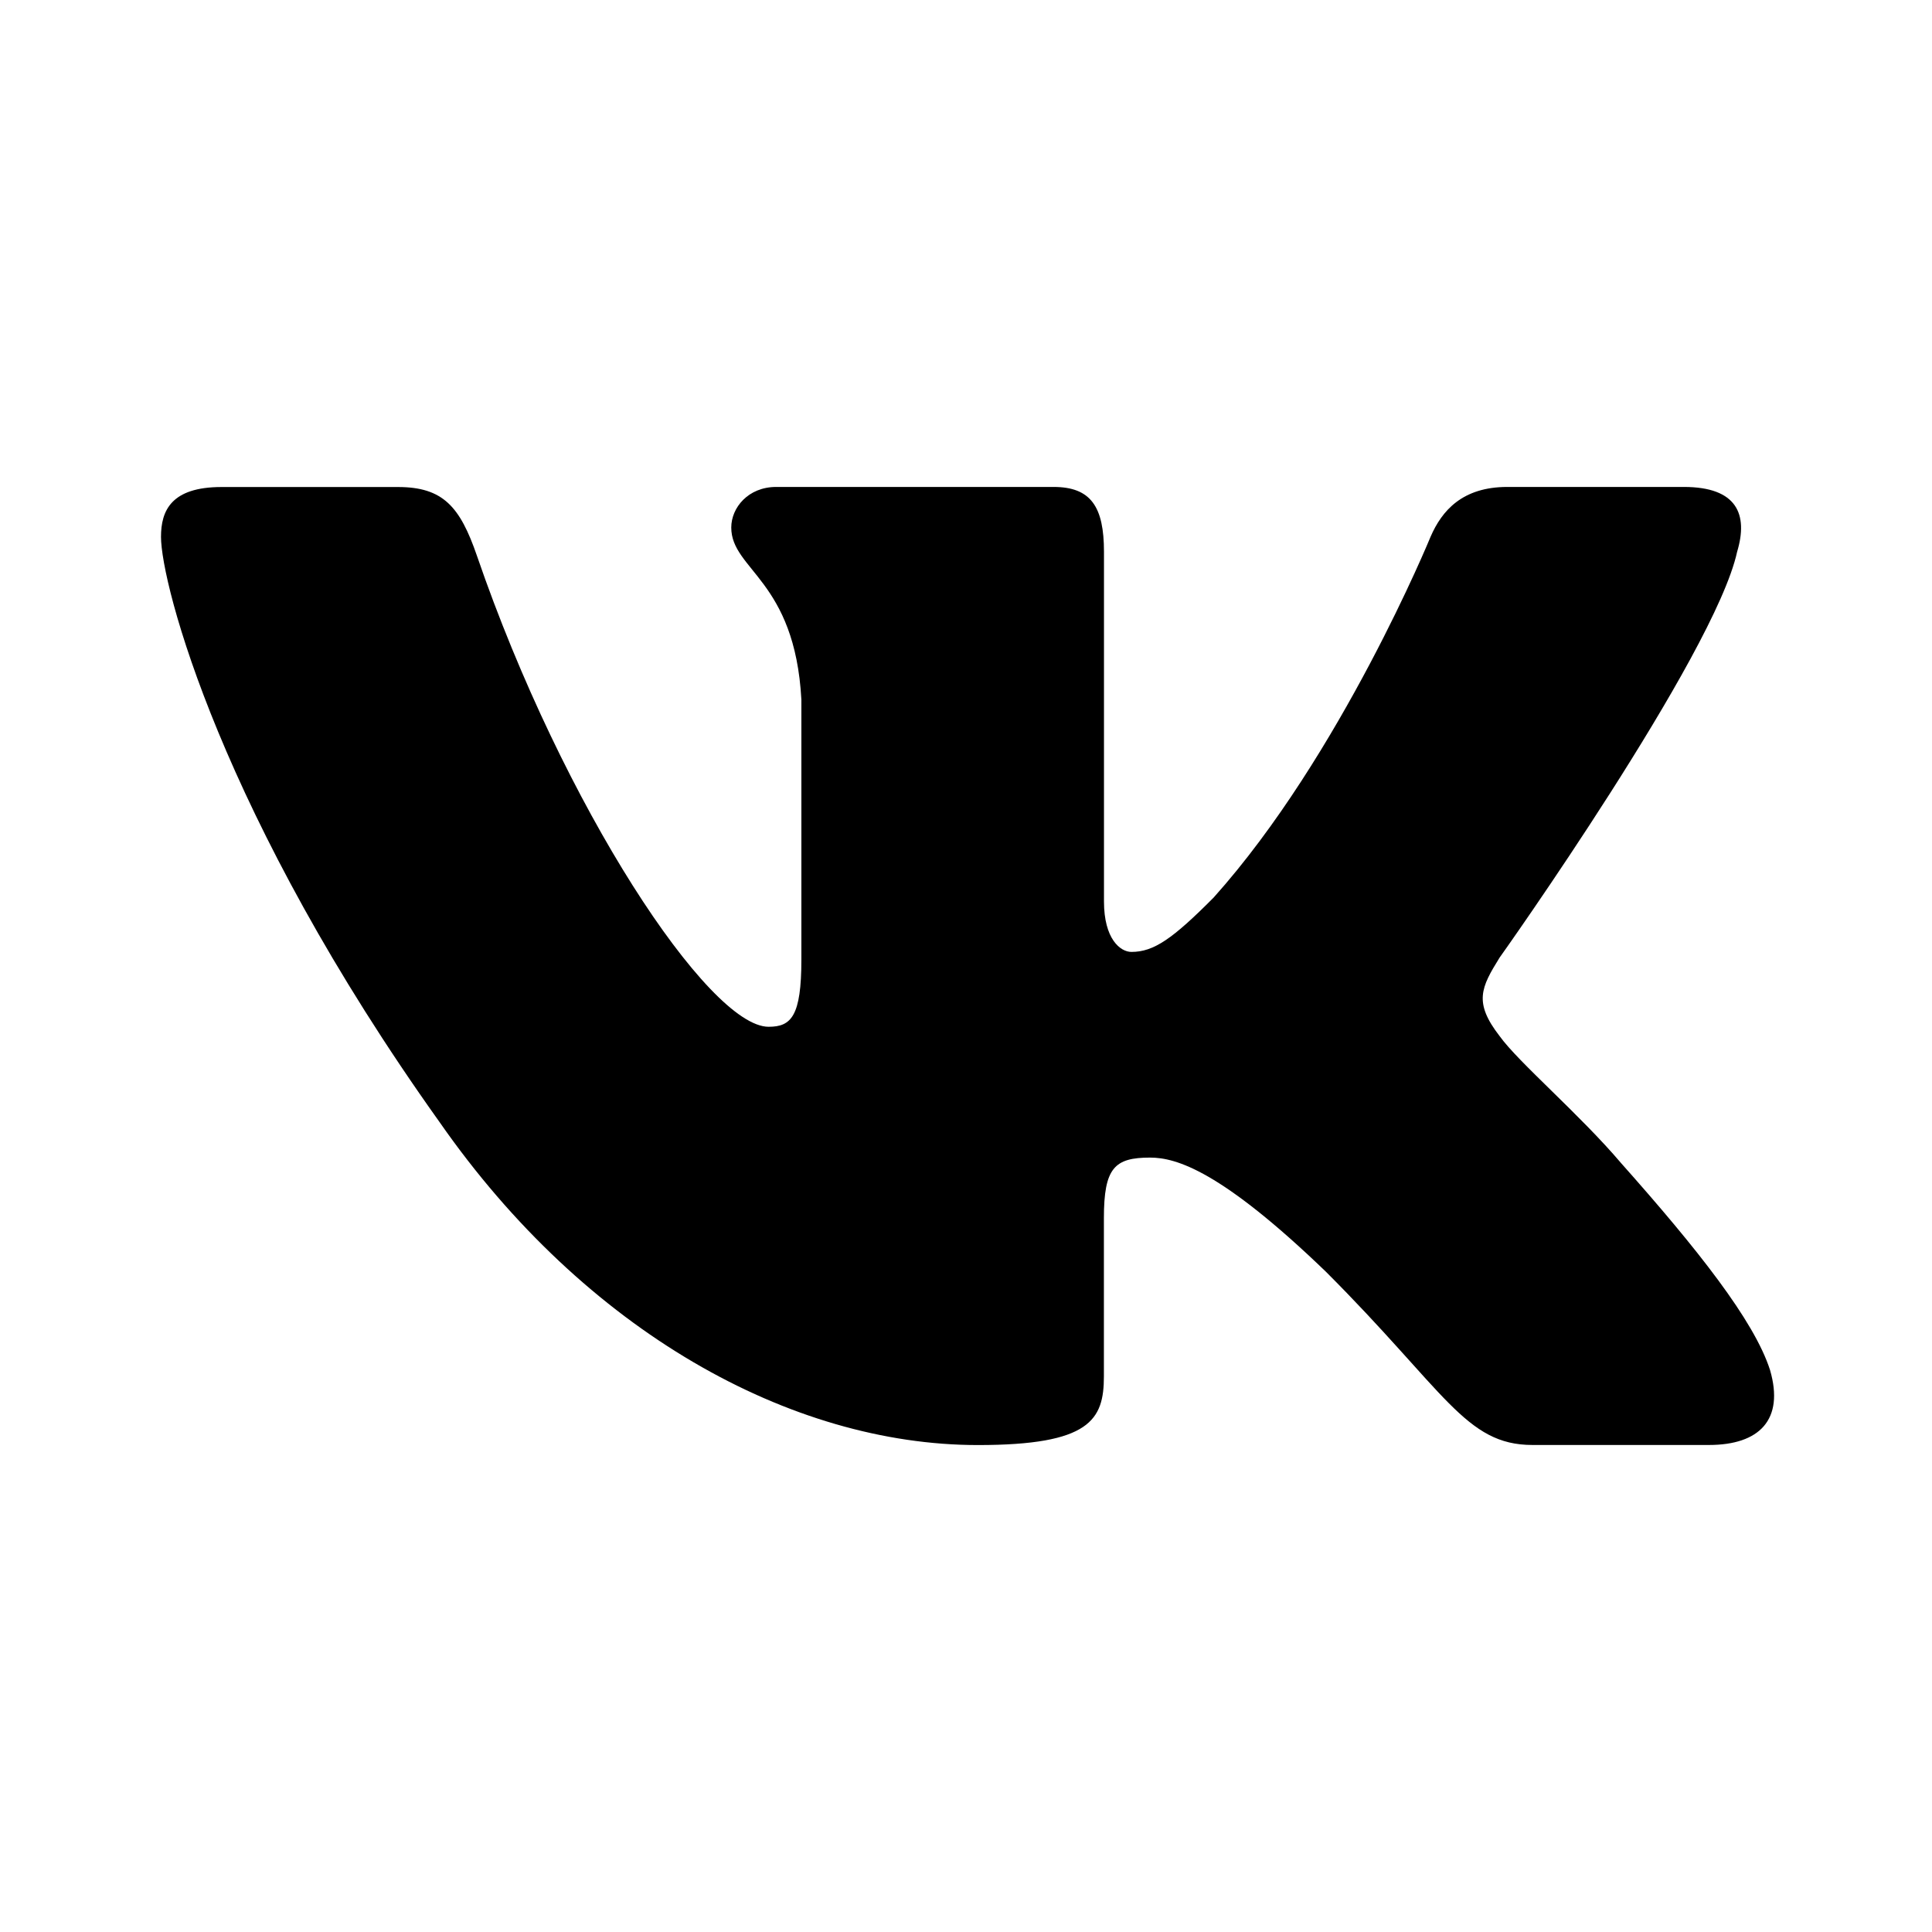
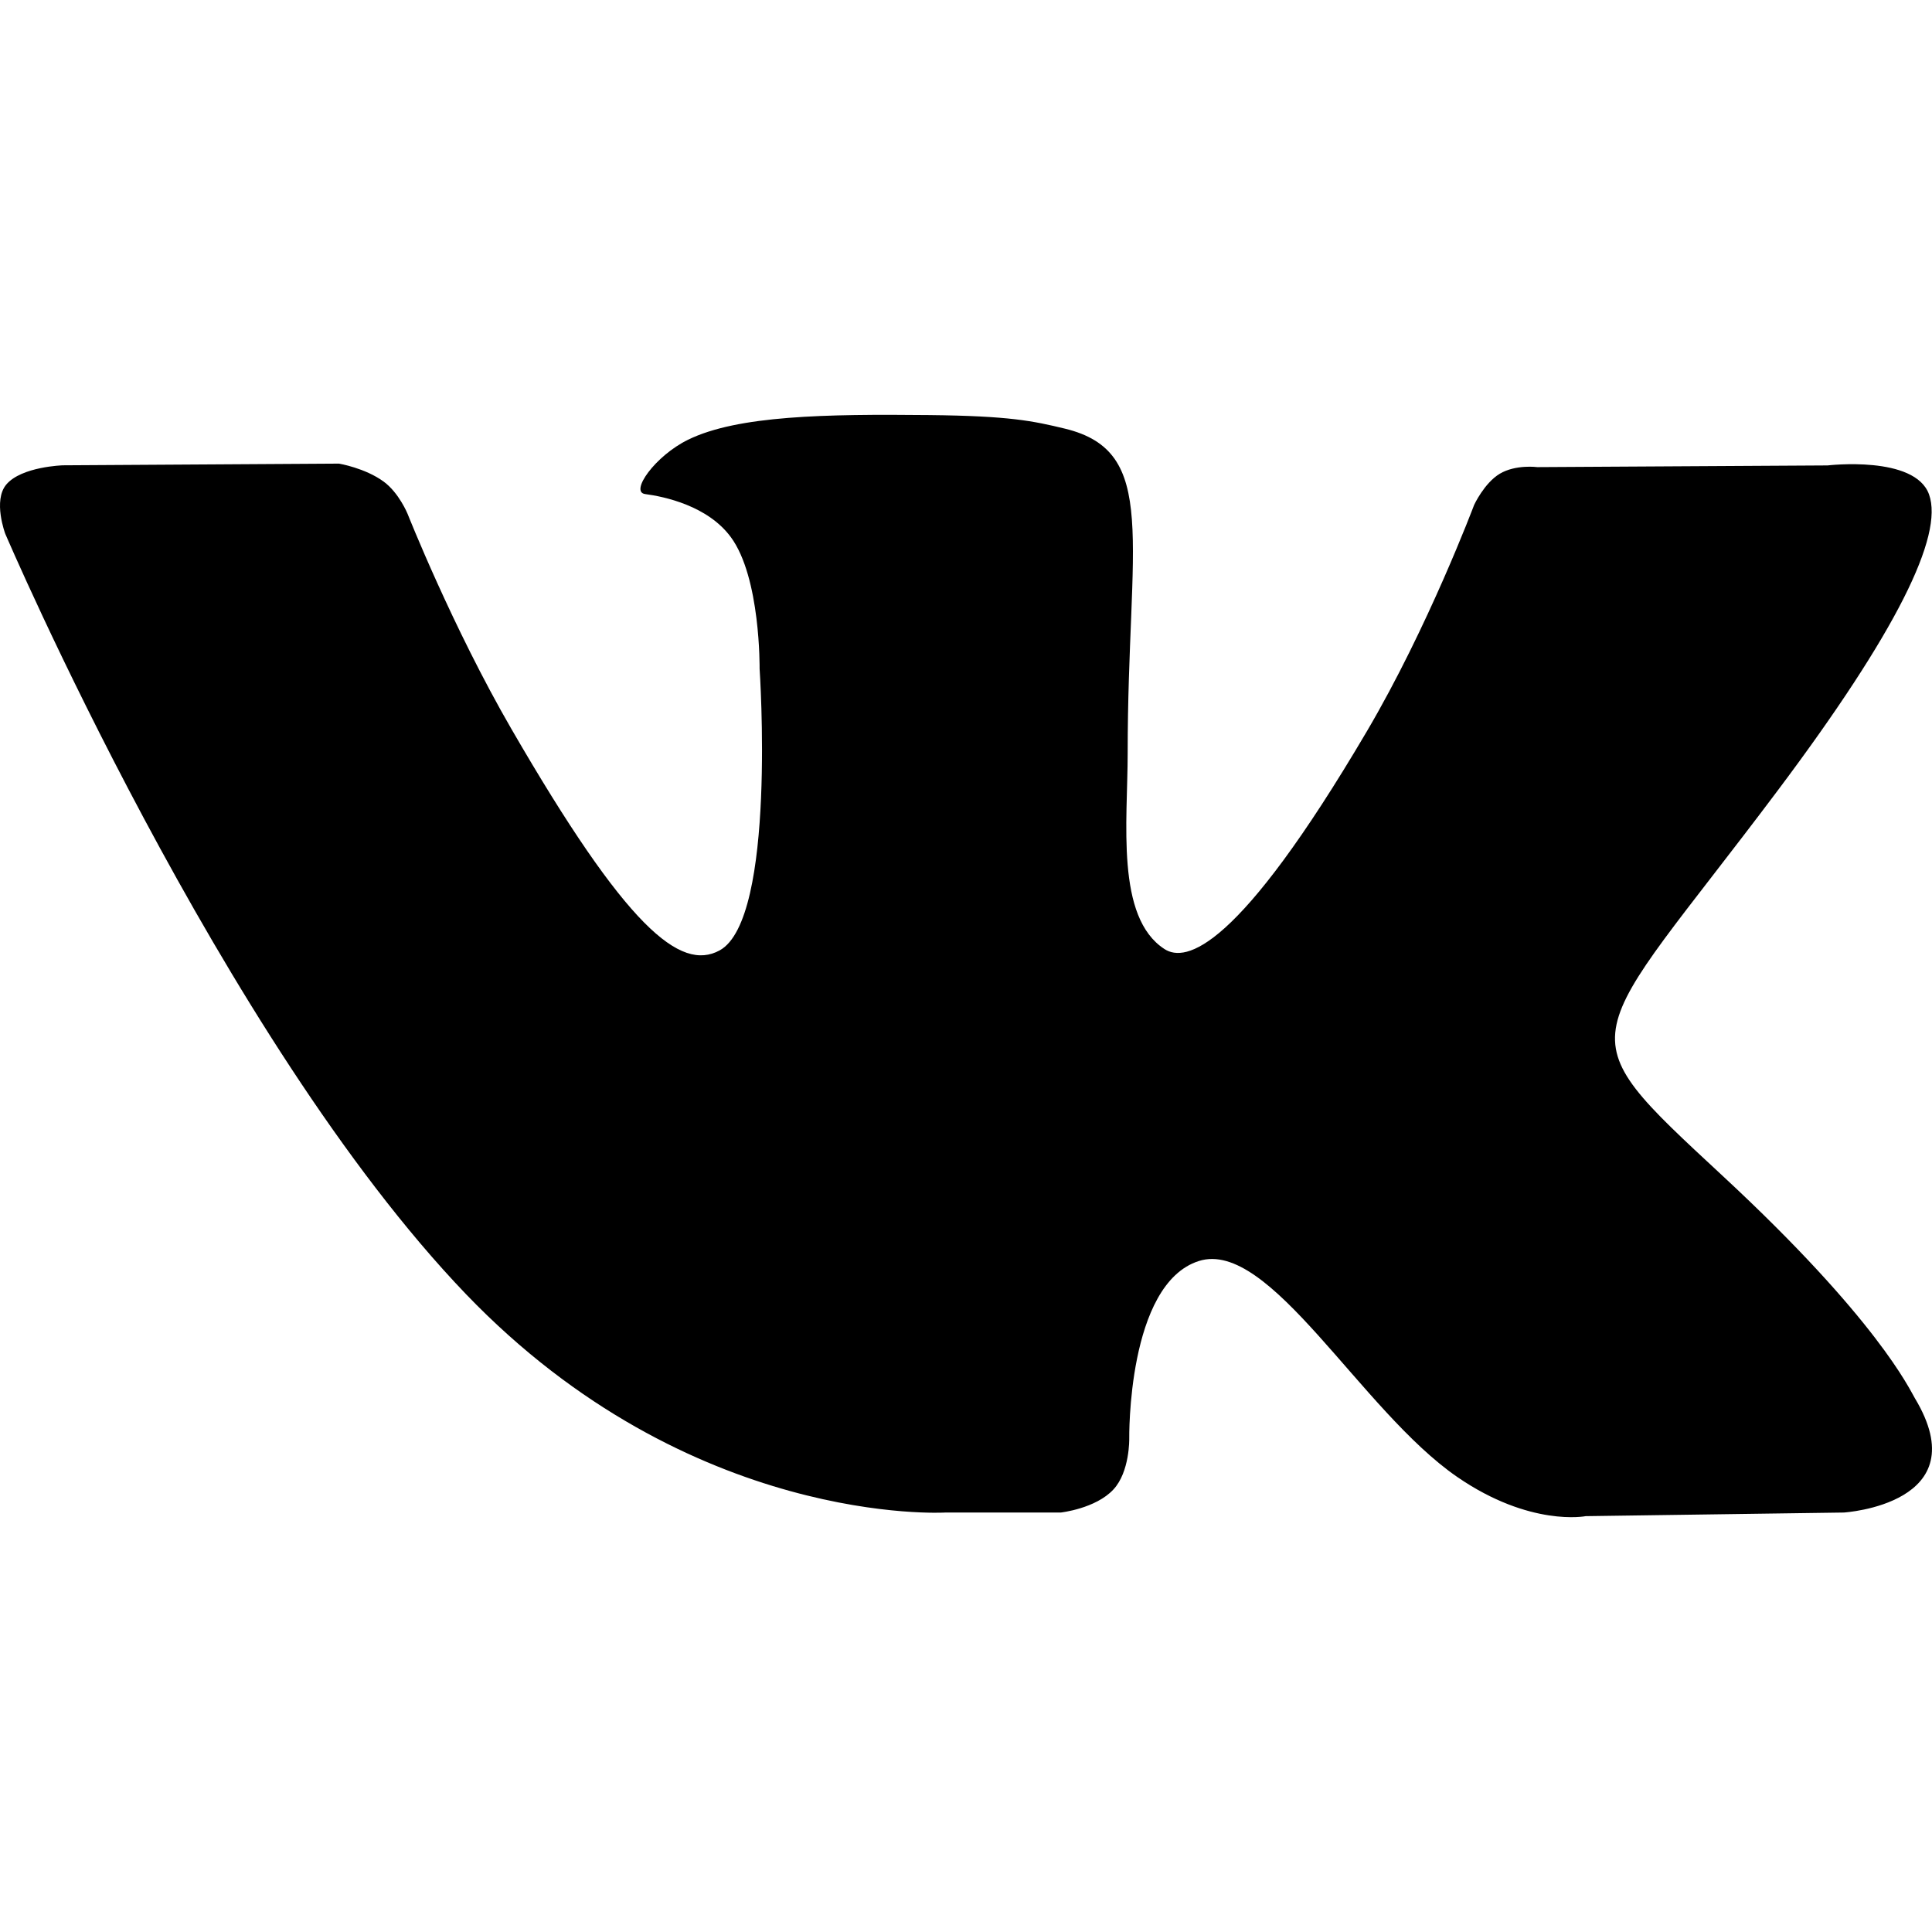
- <svg xmlns="http://www.w3.org/2000/svg" width="24" height="24" viewBox="0 0 24 24" fill="none">
-   <path d="M21.579 6.855C21.719 6.39 21.579 6.049 20.917 6.049H18.724C18.166 6.049 17.911 6.344 17.771 6.668C17.771 6.668 16.656 9.387 15.076 11.15C14.566 11.663 14.333 11.825 14.055 11.825C13.916 11.825 13.714 11.663 13.714 11.198V6.855C13.714 6.297 13.553 6.049 13.088 6.049H9.642C9.294 6.049 9.084 6.307 9.084 6.553C9.084 7.081 9.874 7.203 9.955 8.691V11.919C9.955 12.626 9.828 12.755 9.548 12.755C8.805 12.755 6.997 10.026 5.924 6.902C5.715 6.295 5.504 6.05 4.944 6.05H2.752C2.125 6.05 2 6.345 2 6.669C2 7.251 2.743 10.131 5.461 13.94C7.273 16.541 9.824 17.951 12.148 17.951C13.541 17.951 13.713 17.638 13.713 17.098V15.132C13.713 14.506 13.846 14.38 14.287 14.38C14.611 14.38 15.169 14.544 16.47 15.797C17.956 17.283 18.202 17.95 19.037 17.95H21.229C21.855 17.95 22.168 17.637 21.988 17.019C21.791 16.404 21.081 15.509 20.139 14.45C19.627 13.846 18.862 13.196 18.629 12.871C18.304 12.452 18.398 12.267 18.629 11.895C18.63 11.896 21.301 8.134 21.579 6.855Z" fill="black" />
+ <svg xmlns="http://www.w3.org/2000/svg" version="1.1" id="Capa_1" x="0px" y="0px" viewBox="0 0 511.962 511.962" style="enable-background:new 0 0 511.962 511.962;" xml:space="preserve">
+   <g>
+     <g>
+       <path d="M507.399,370.471c-1.376-2.304-9.888-20.8-50.848-58.816c-42.88-39.808-37.12-33.344,14.528-102.176    c31.456-41.92,44.032-67.52,40.096-78.464c-3.744-10.432-26.88-7.68-26.88-7.68l-76.928,0.448c0,0-5.696-0.768-9.952,1.76    c-4.128,2.496-6.784,8.256-6.784,8.256s-12.192,32.448-28.448,60.032c-34.272,58.208-48,61.28-53.6,57.664    c-13.024-8.416-9.76-33.856-9.76-51.904c0-56.416,8.544-79.936-16.672-86.016c-8.384-2.016-14.528-3.36-35.936-3.584    c-27.456-0.288-50.72,0.096-63.872,6.528c-8.768,4.288-15.52,13.856-11.392,14.4c5.088,0.672,16.608,3.104,22.72,11.424    c7.904,10.72,7.616,34.848,7.616,34.848s4.544,66.4-10.592,74.656c-10.4,5.664-24.64-5.888-55.2-58.72    c-15.648-27.04-27.488-56.96-27.488-56.96s-2.272-5.568-6.336-8.544c-4.928-3.616-11.84-4.768-11.84-4.768l-73.152,0.448    c0,0-10.976,0.32-15.008,5.088c-3.584,4.256-0.288,13.024-0.288,13.024s57.28,133.984,122.112,201.536    c59.488,61.92,127.008,57.856,127.008,57.856h30.592c0,0,9.248-1.024,13.952-6.112c4.352-4.672,4.192-13.44,4.192-13.44    s-0.608-41.056,18.464-47.104c18.784-5.952,42.912,39.68,68.48,57.248c19.328,13.28,34.016,10.368,34.016,10.368l68.384-0.96    C488.583,400.807,524.359,398.599,507.399,370.471z" />
+     </g>
+   </g>
+   <g>
+ </g>
+   <g>
+ </g>
+   <g>
+ </g>
+   <g>
+ </g>
+   <g>
+ </g>
+   <g>
+ </g>
+   <g>
+ </g>
+   <g>
+ </g>
+   <g>
+ </g>
+   <g>
+ </g>
+   <g>
+ </g>
+   <g>
+ </g>
+   <g>
+ </g>
+   <g>
+ </g>
+   <g>
+ </g>
</svg>
